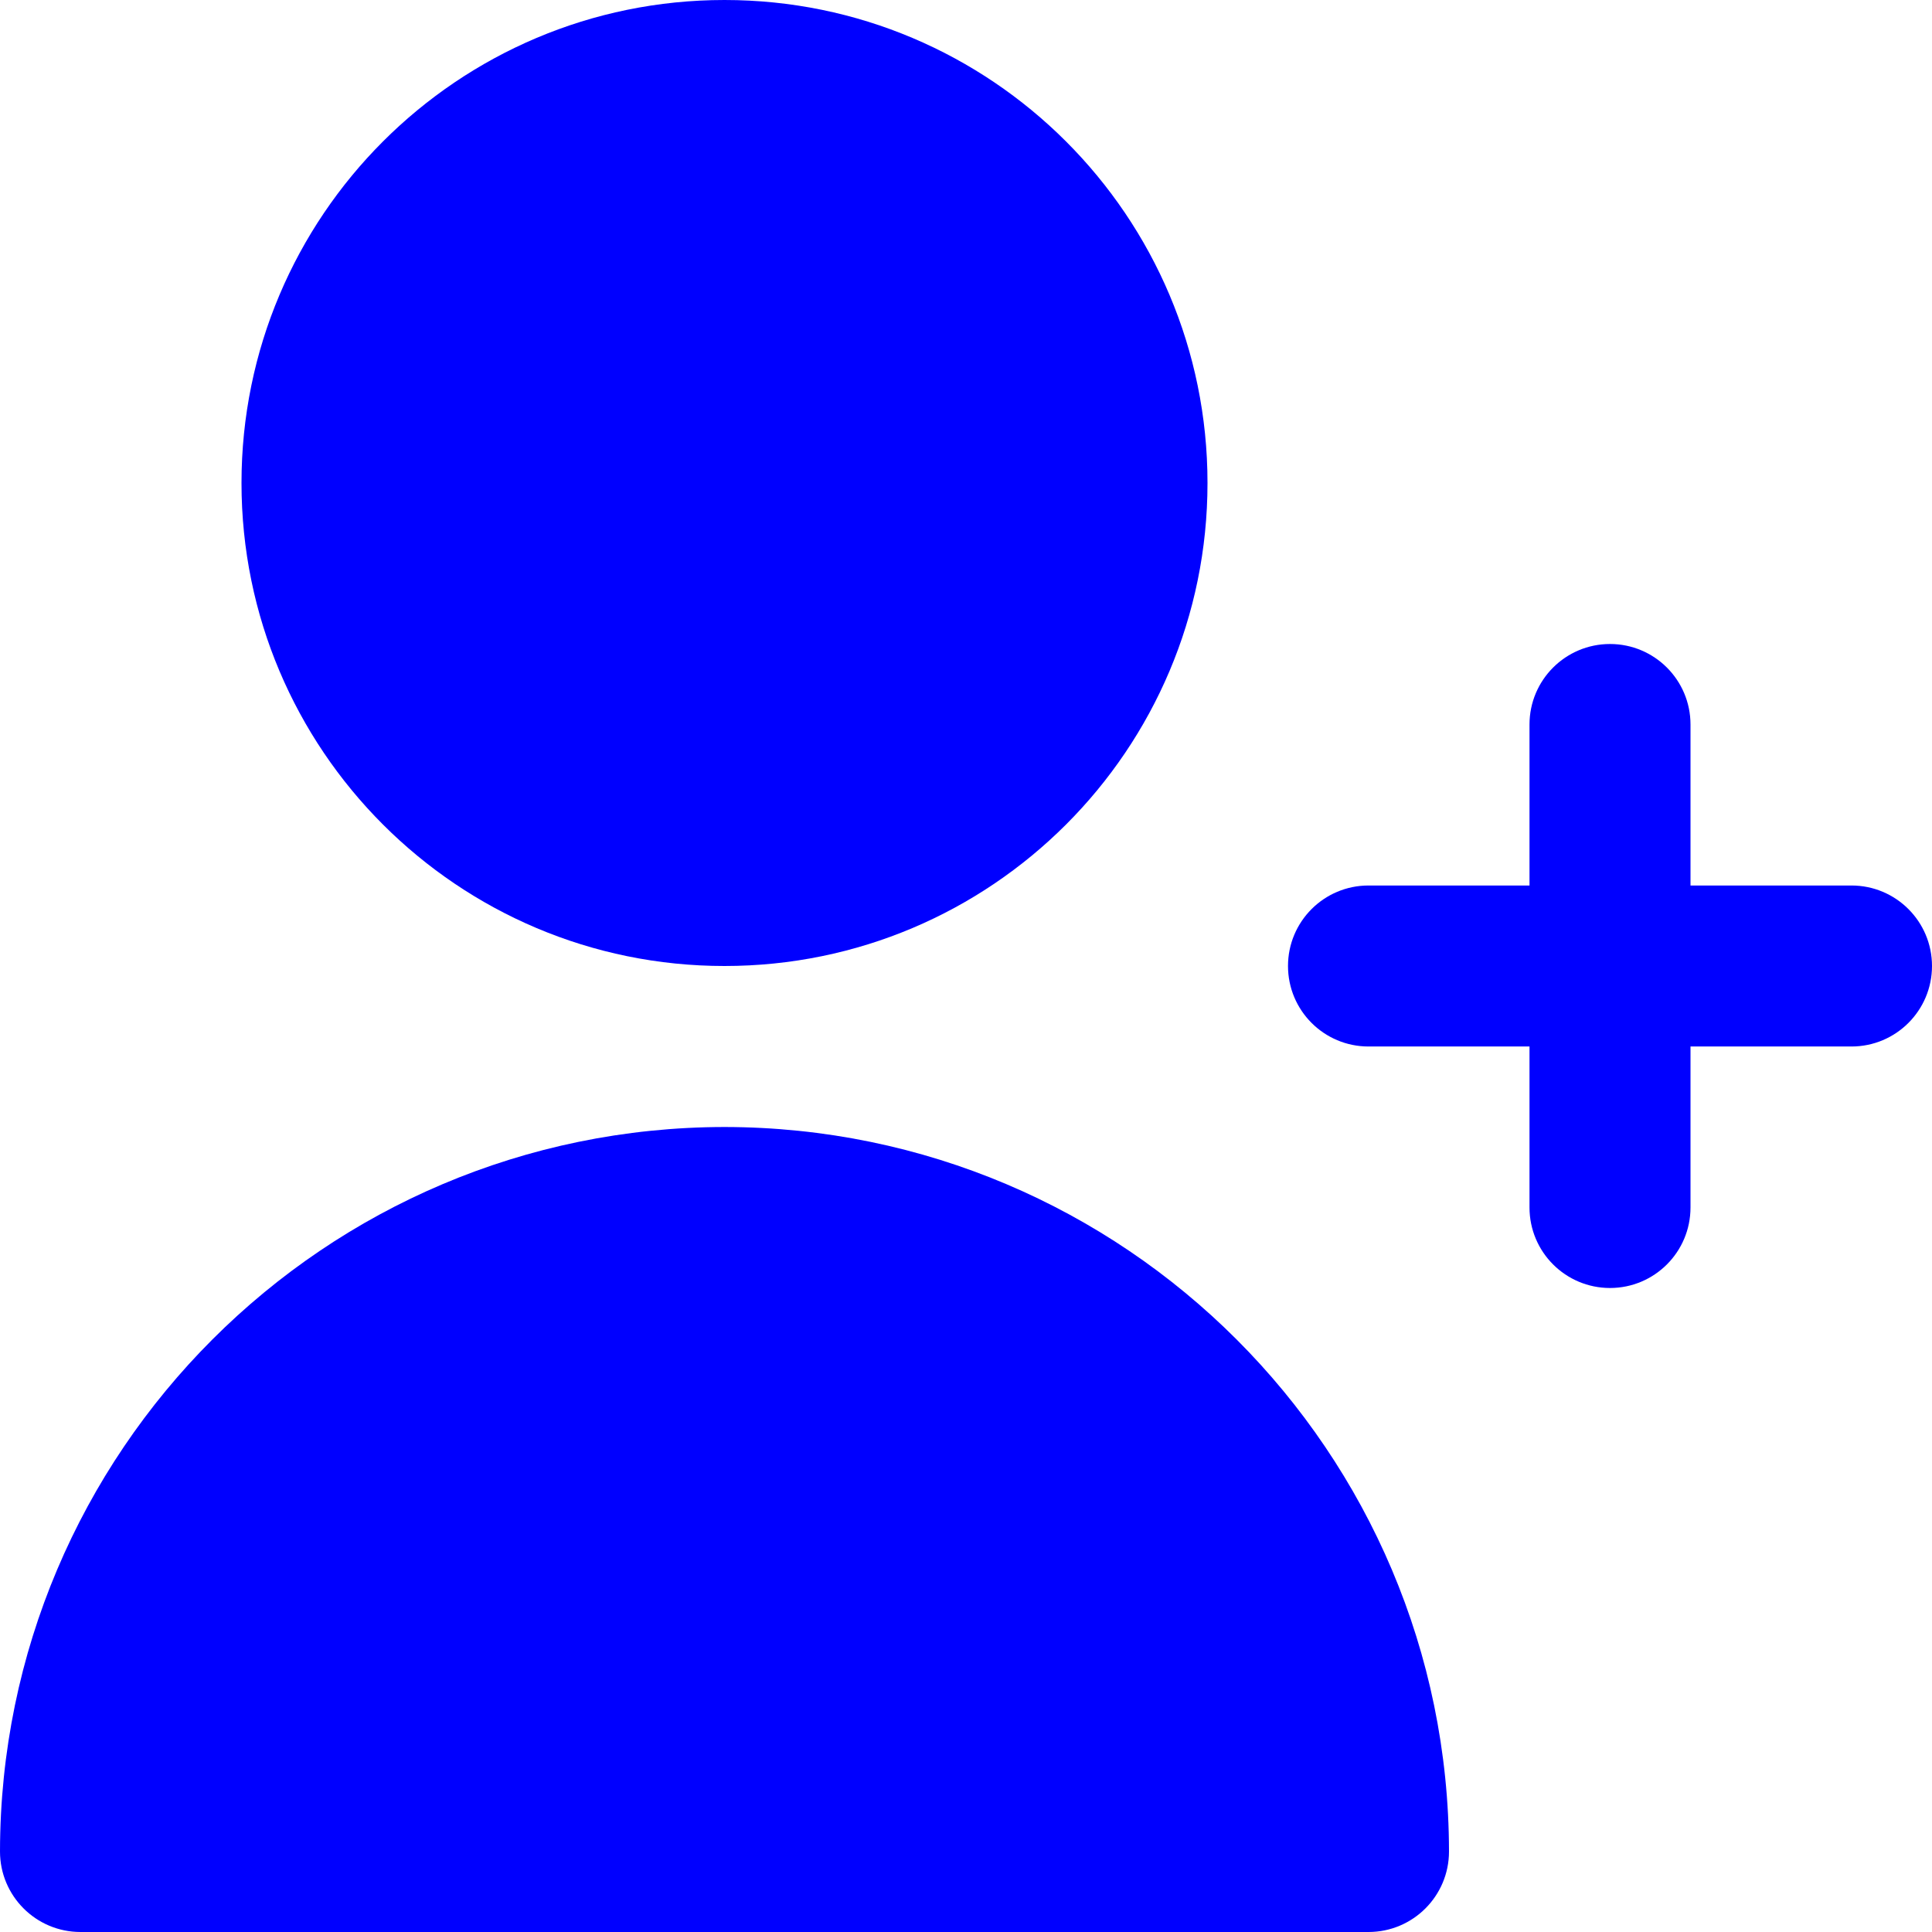
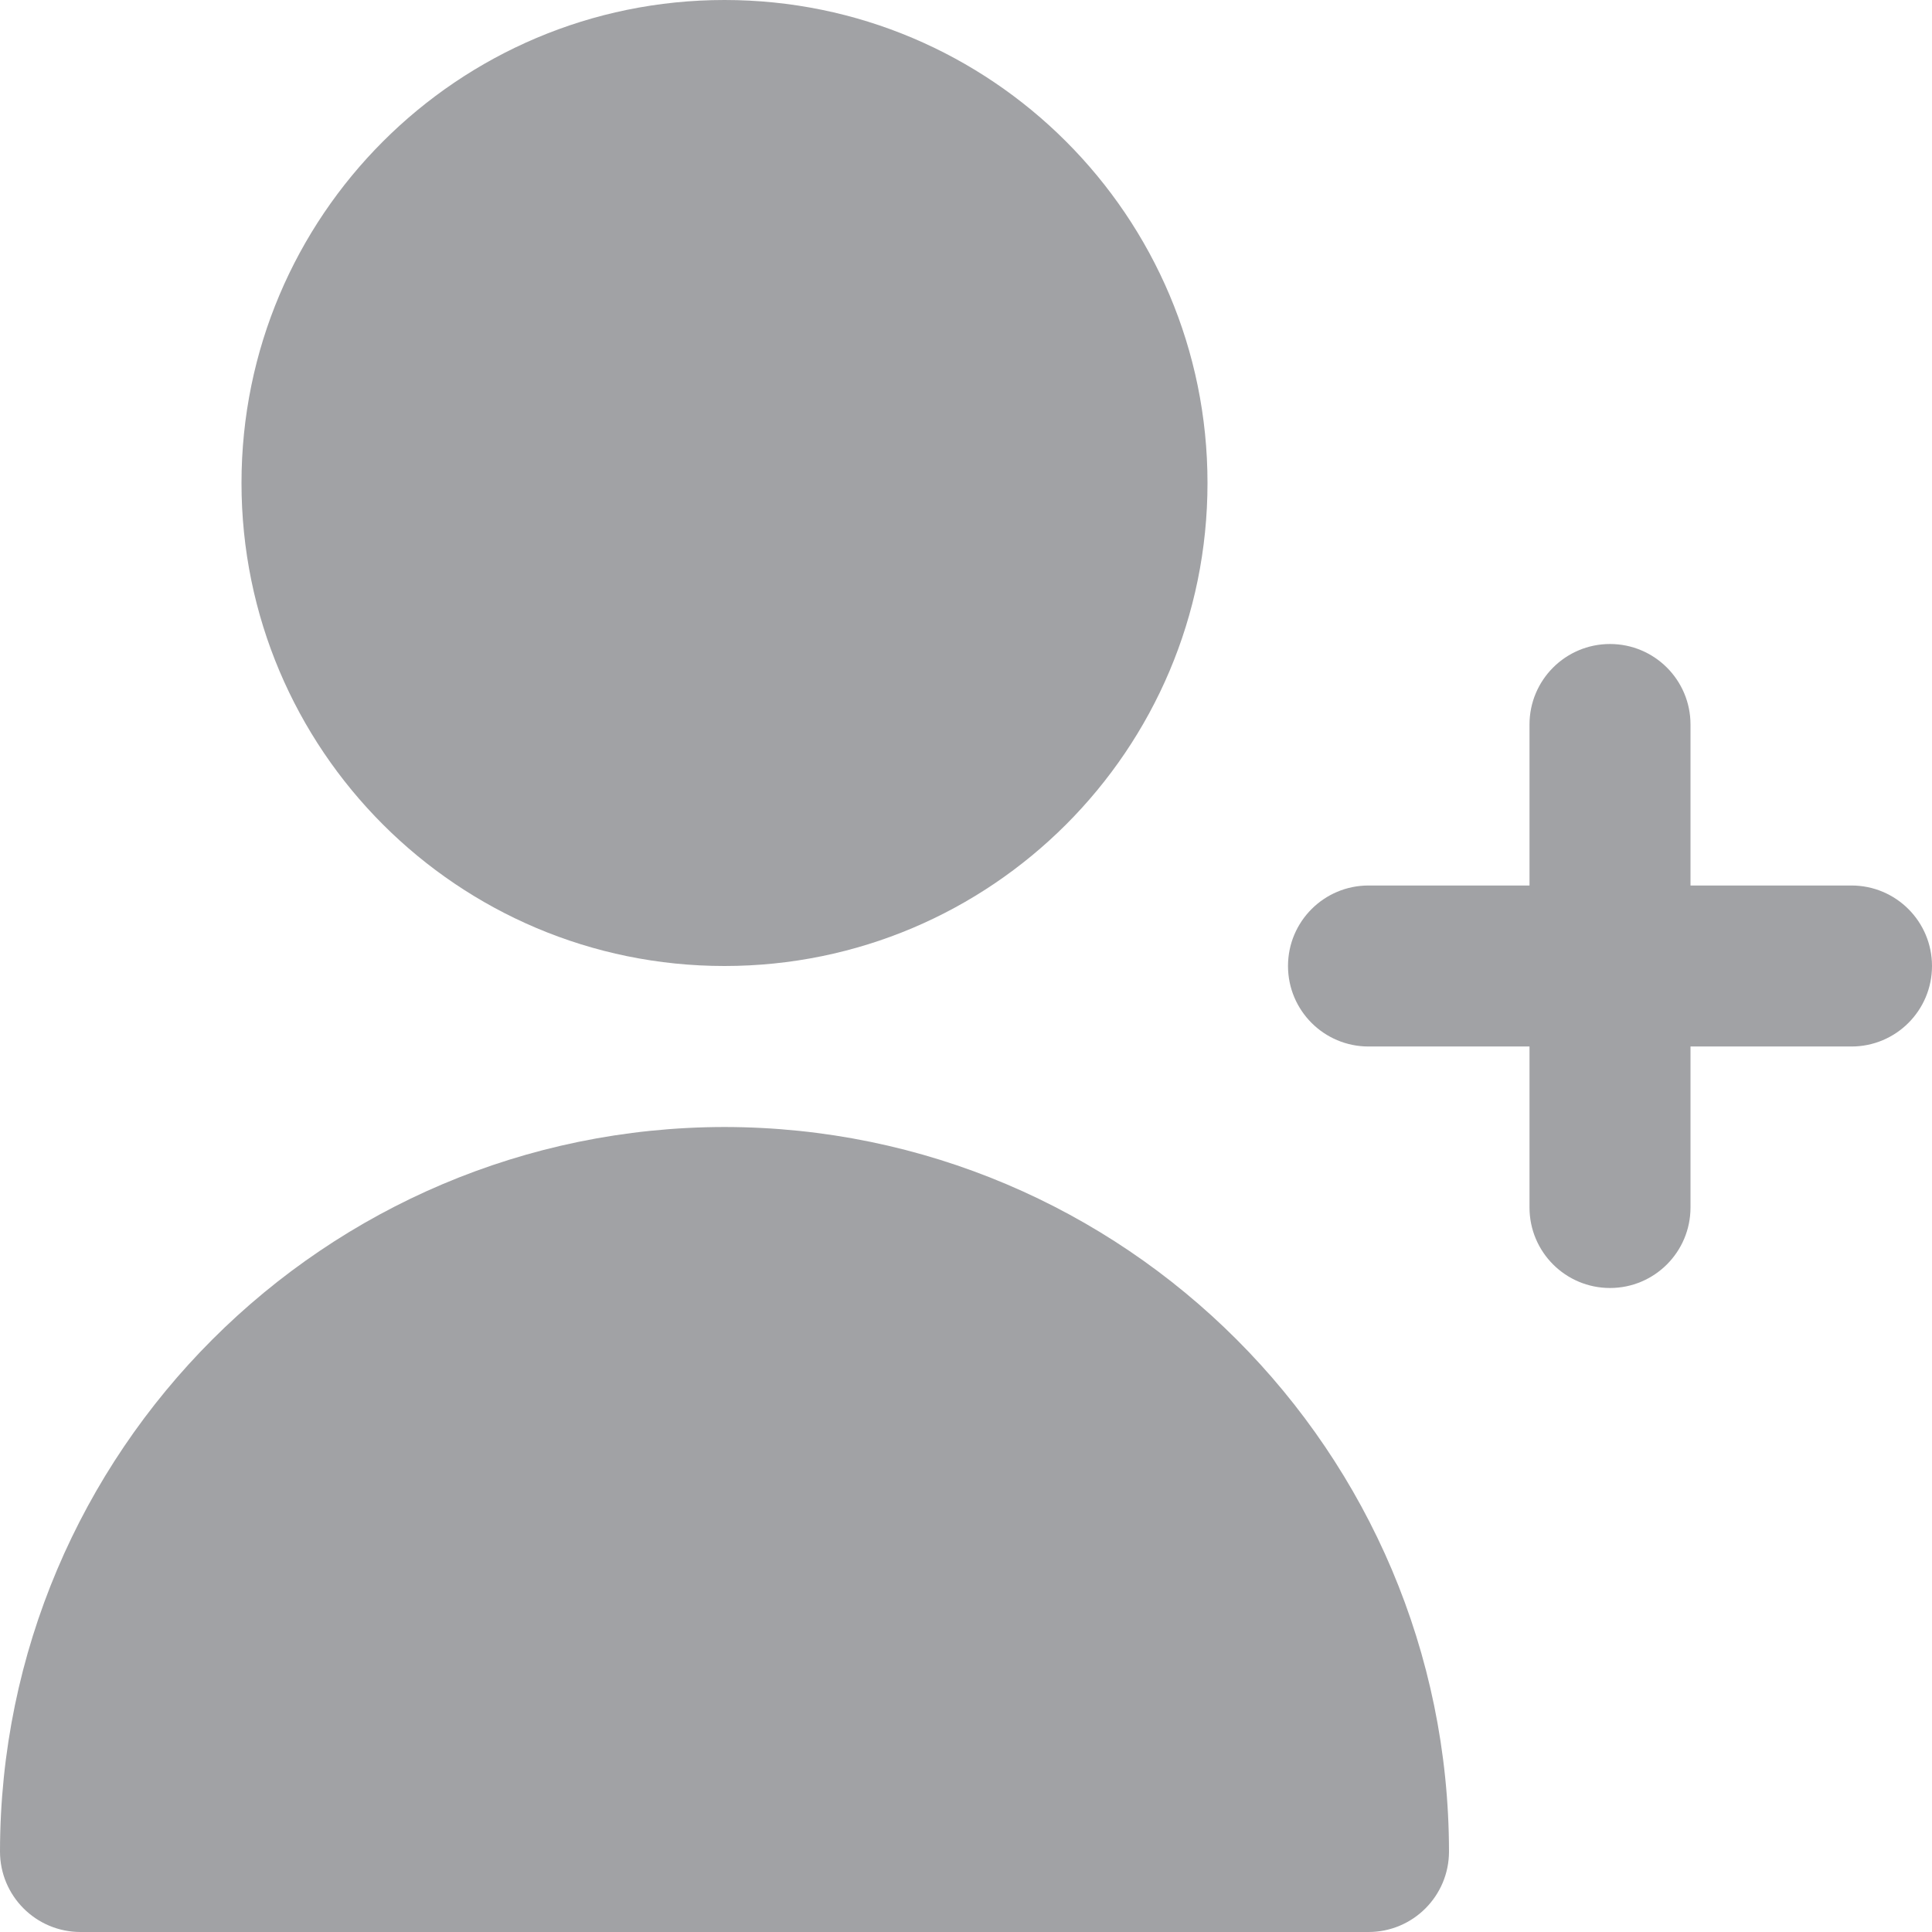
- <svg xmlns="http://www.w3.org/2000/svg" version="1.1" fill="blue" id="Capa_1" x="0px" y="0px" viewBox="0 0 512 512" style="enable-background:new 0 0 512 512;" xml:space="preserve" width="512" height="512">
+ <svg xmlns="http://www.w3.org/2000/svg" version="1.1" fill="#a1a2a5" id="Capa_1" x="0px" y="0px" viewBox="0 0 512 512" style="enable-background:new 0 0 512 512;" xml:space="preserve" width="512" height="512">
  <g>
    <path d="M490.667,234.667H448V192c0-11.782-9.551-21.333-21.333-21.333c-11.782,0-21.333,9.551-21.333,21.333v42.667h-42.667   c-11.782,0-21.333,9.551-21.333,21.333c0,11.782,9.551,21.333,21.333,21.333h42.667V320c0,11.782,9.551,21.333,21.333,21.333   c11.782,0,21.333-9.551,21.333-21.333v-42.667h42.667c11.782,0,21.333-9.551,21.333-21.333   C512,244.218,502.449,234.667,490.667,234.667z" />
    <circle cx="192" cy="128" r="128" />
    <path d="M192,298.667c-105.99,0.118-191.882,86.01-192,192C0,502.449,9.551,512,21.333,512h341.333   c11.782,0,21.333-9.551,21.333-21.333C383.882,384.677,297.99,298.784,192,298.667z" />
  </g>
</svg>
